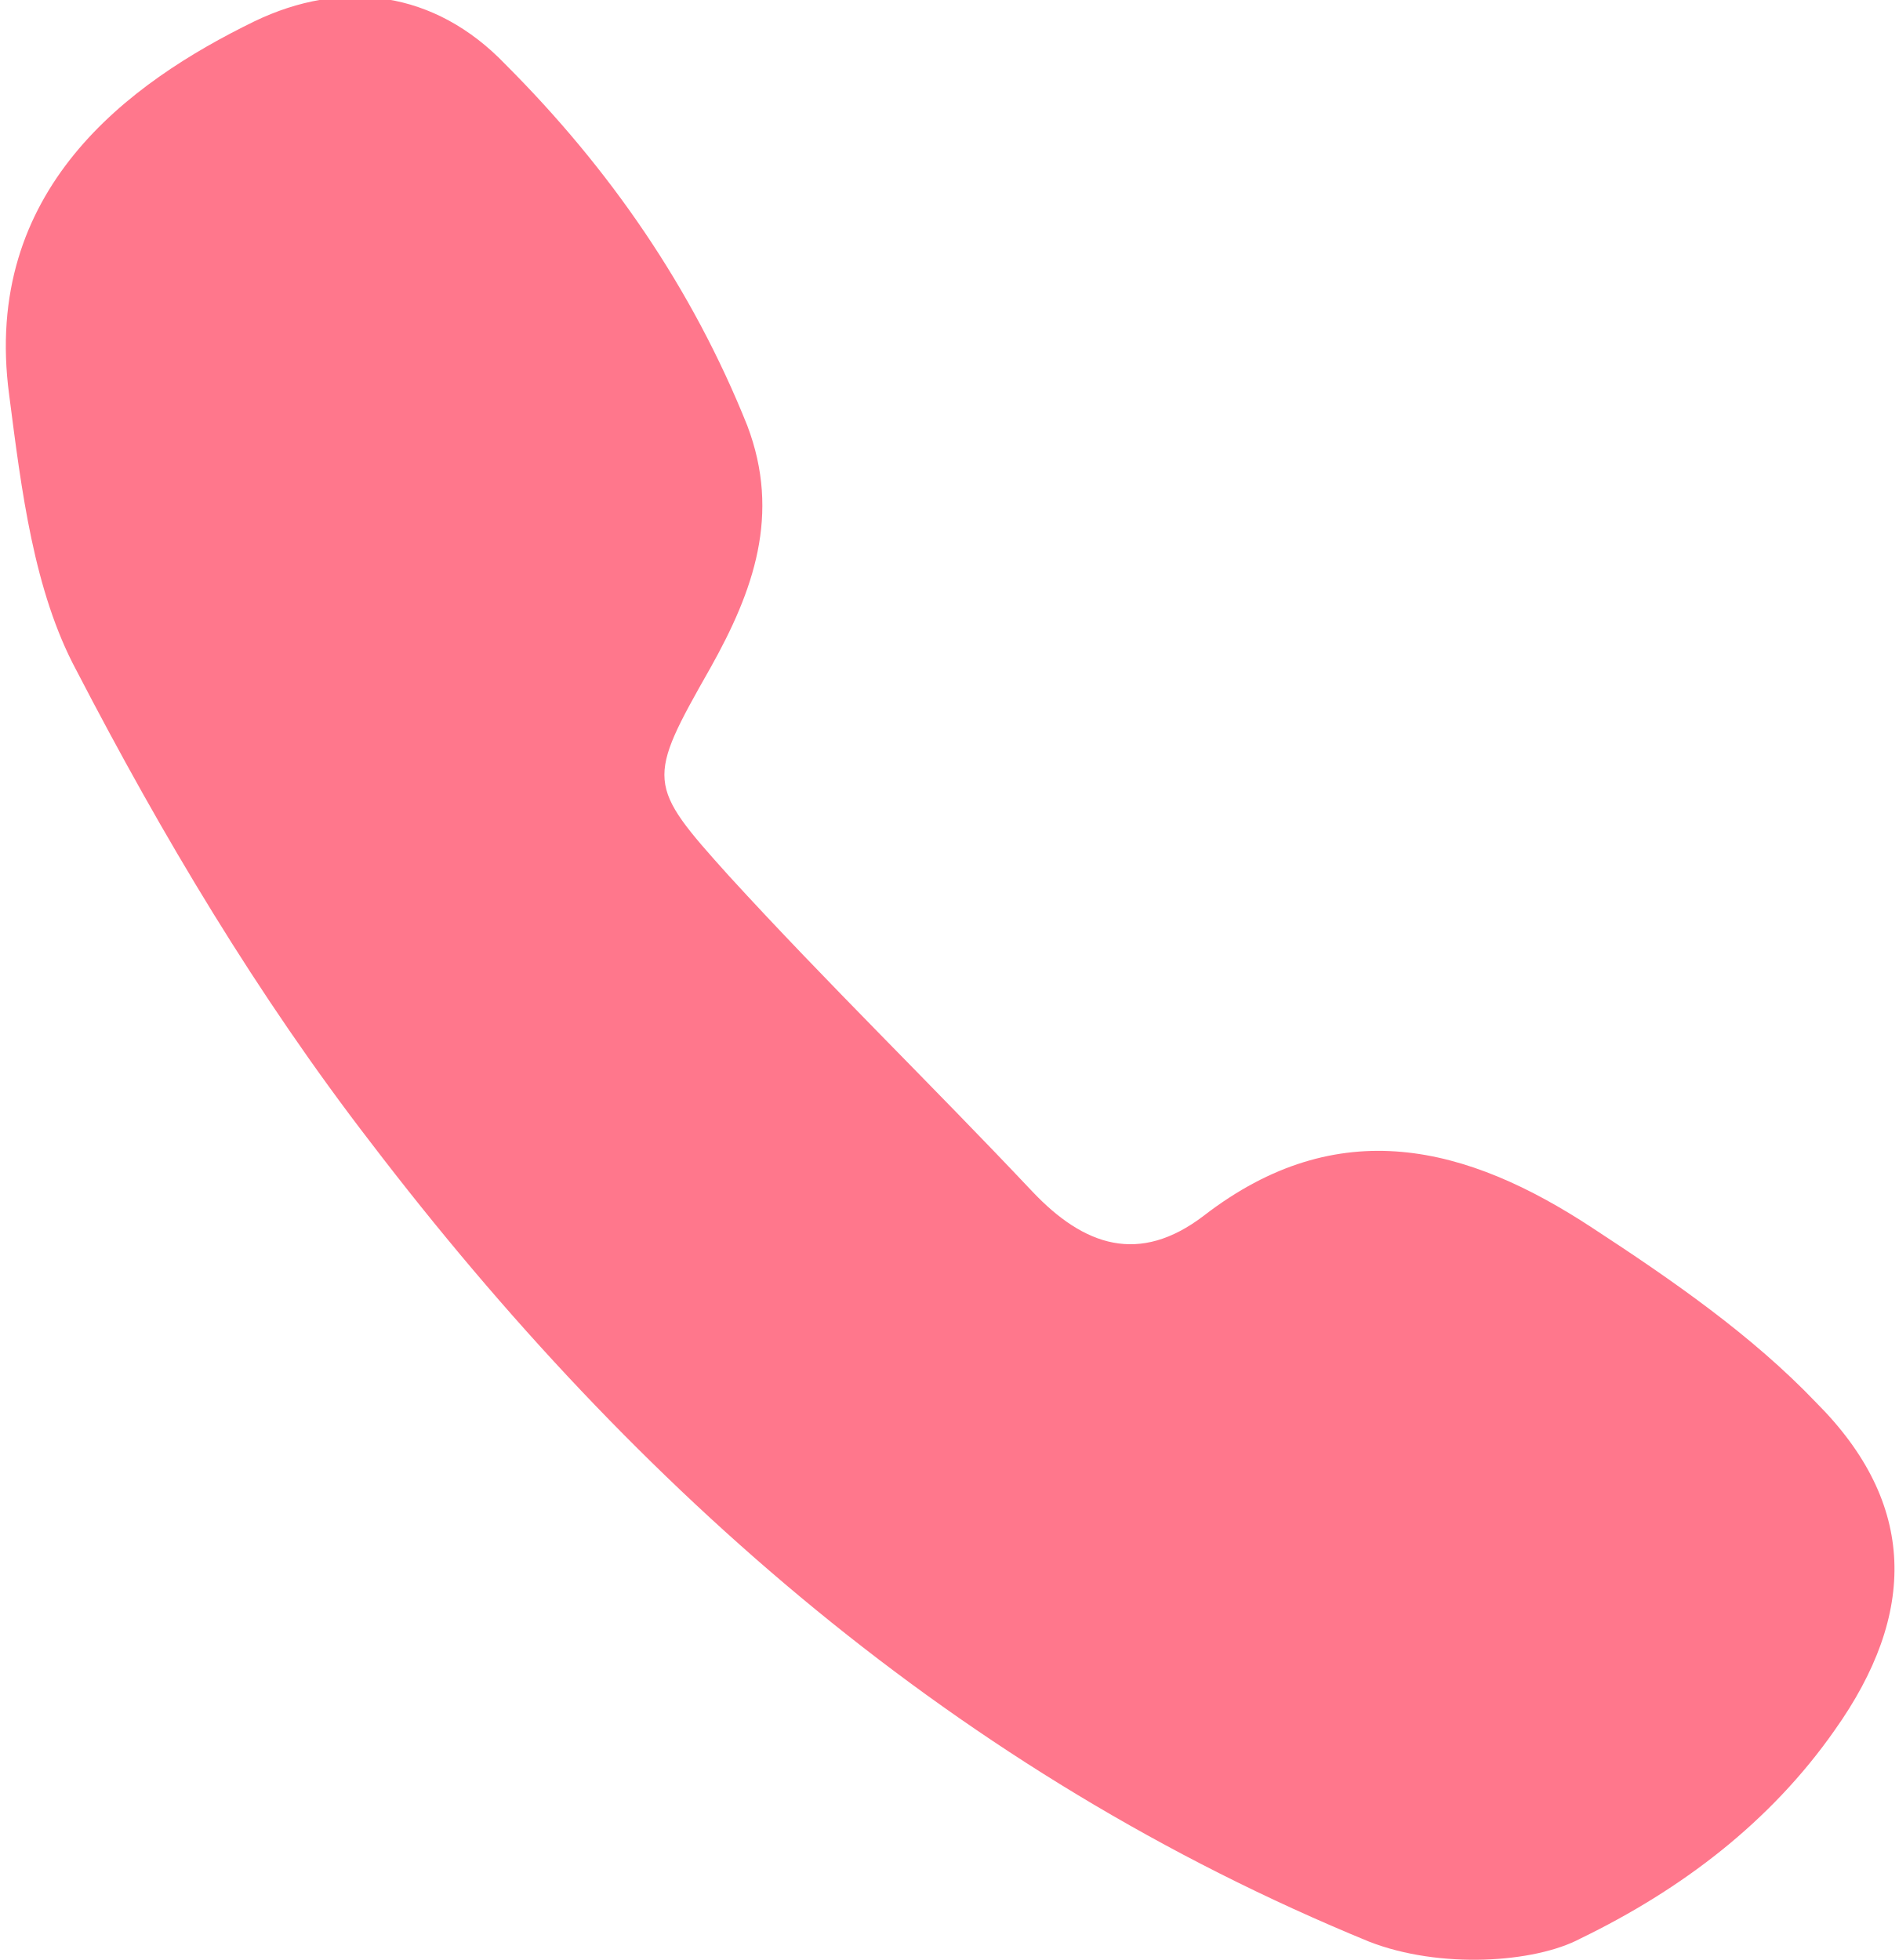
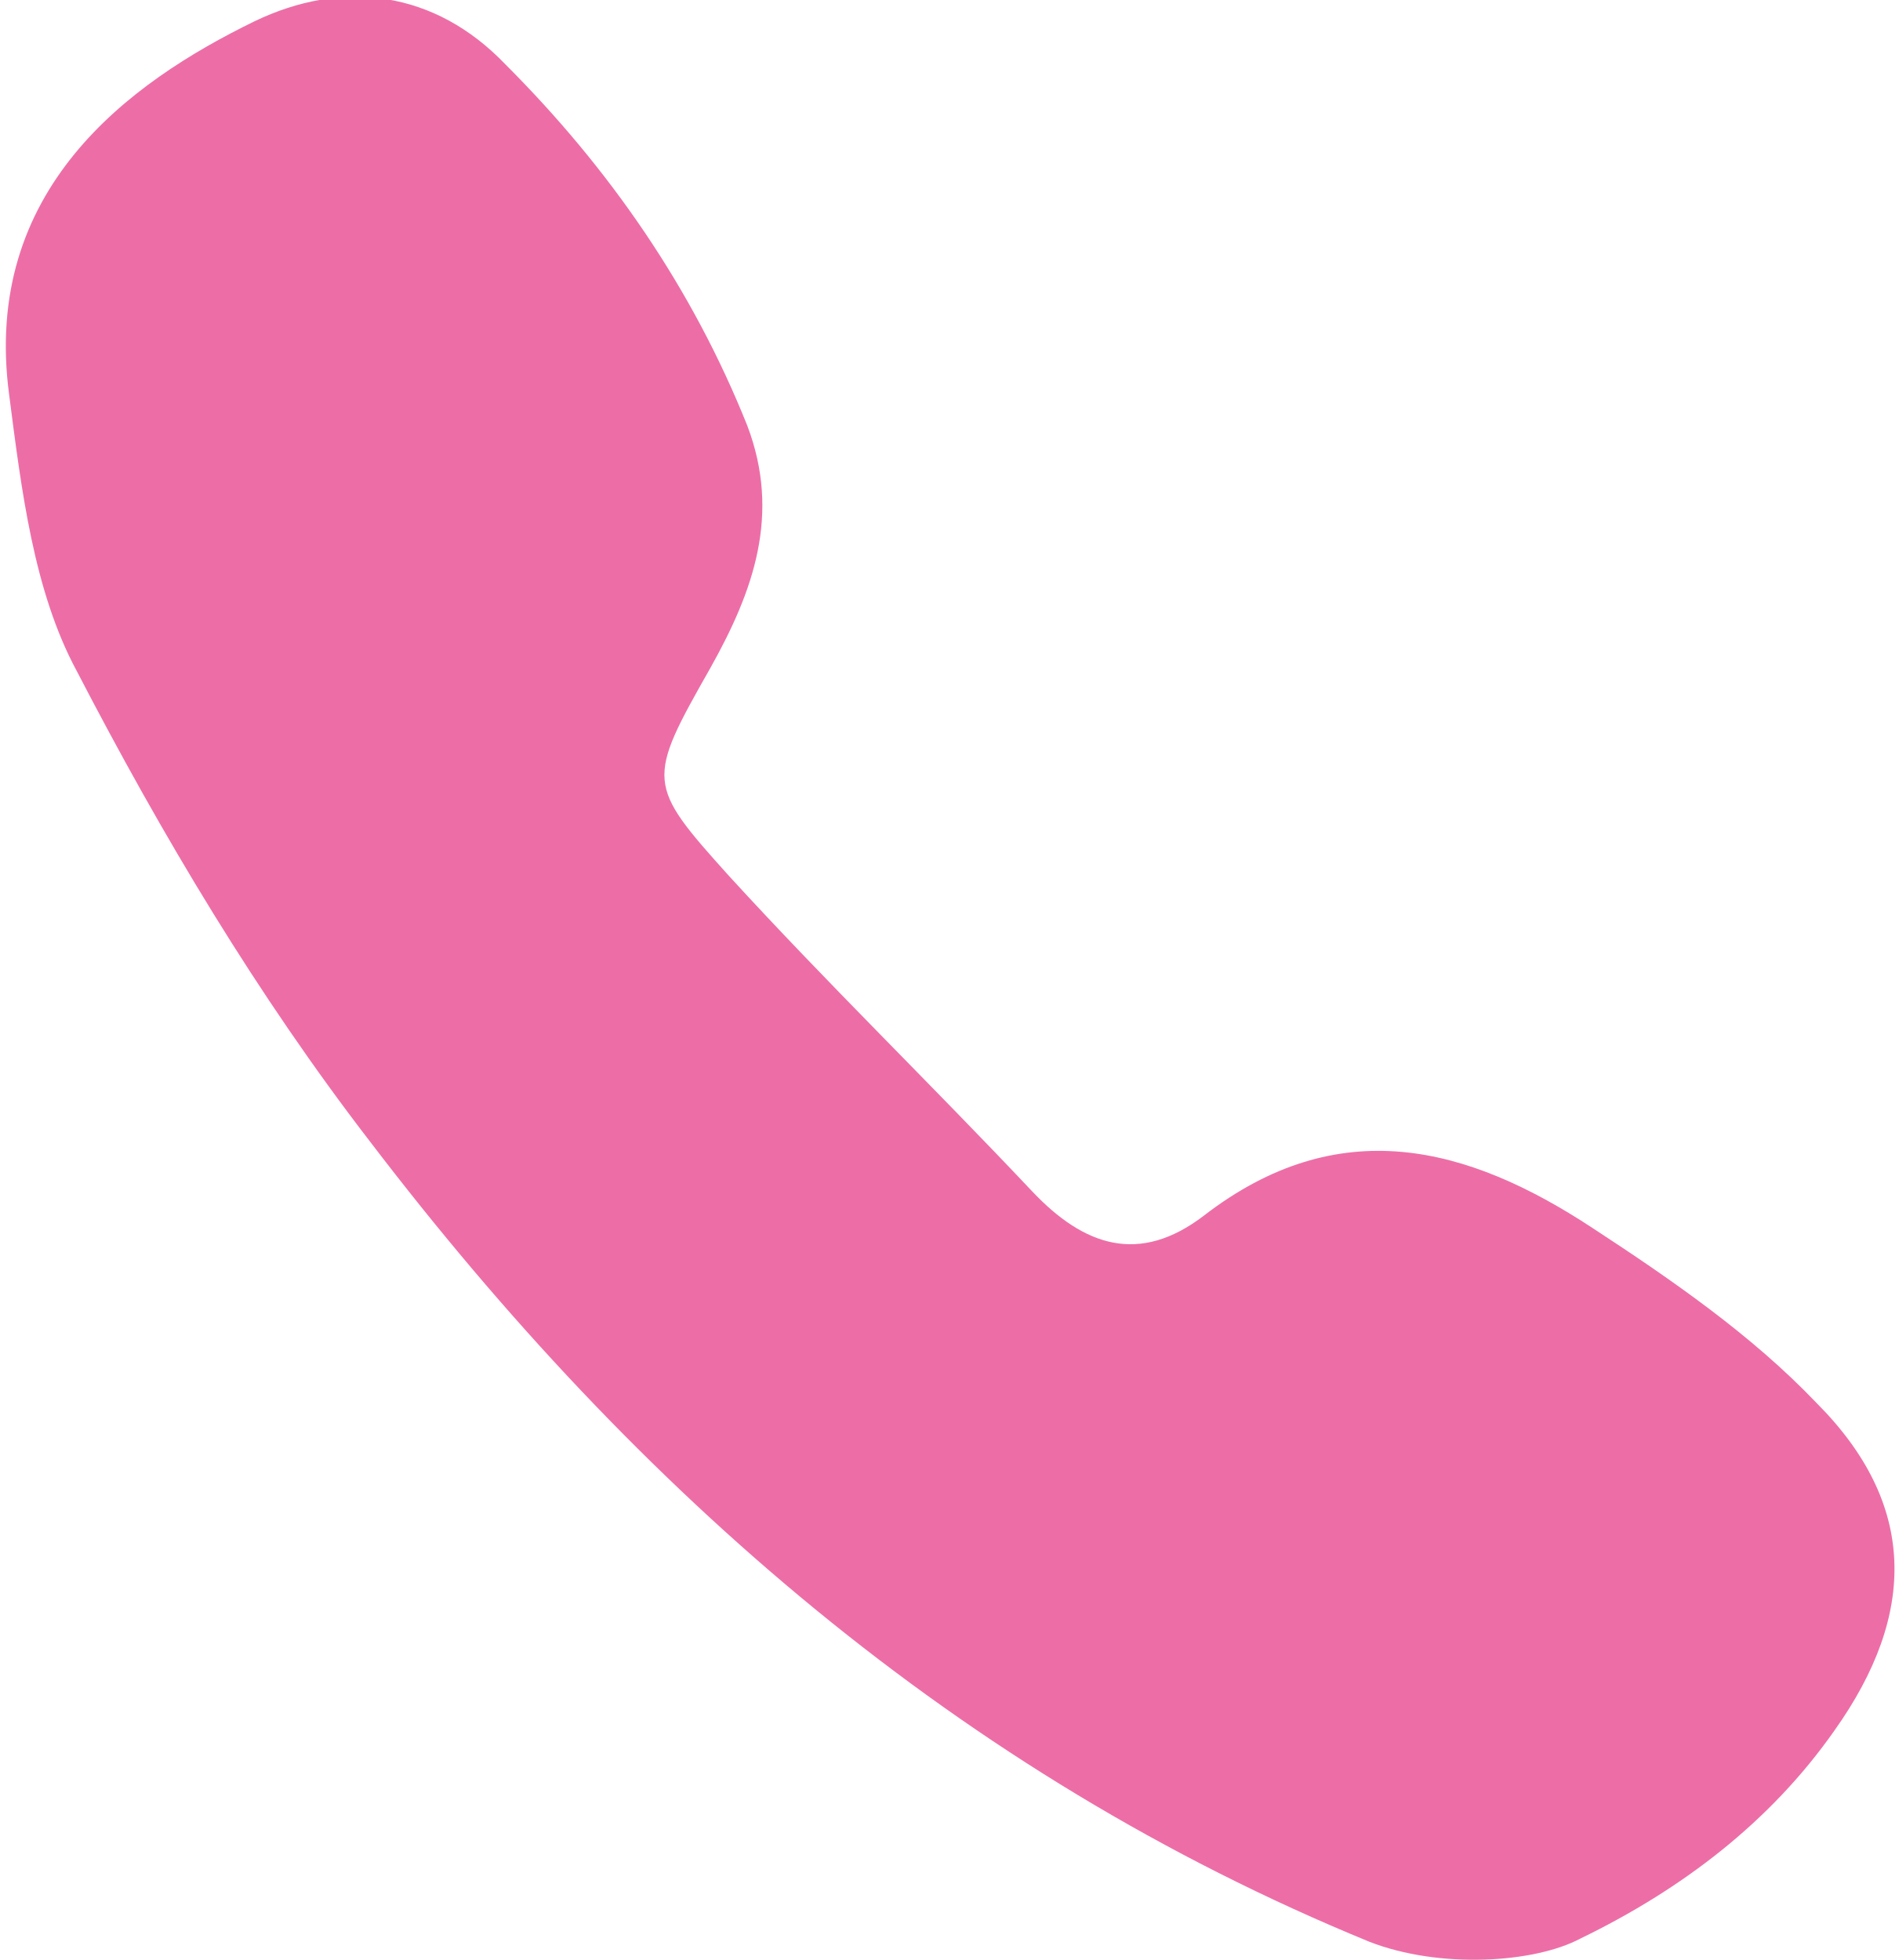
<svg xmlns="http://www.w3.org/2000/svg" version="1.1" id="Layer_1" x="0px" y="0px" viewBox="0 0 62 64" style="enable-background:new 0 0 62 64;" xml:space="preserve">
  <style type="text/css">
- 	.st0{fill:#FF778C;}
+ 	.st0{fill:#ED6EA7;}
</style>
  <g id="_x36_zRX5F_2_">
    <g>
      <path class="st0" d="M44.7,63.4c-13.4-5.5-23.9-14.7-32.6-26.1c-3.7-4.8-6.8-10-9.6-15.4c-1.4-2.6-1.8-5.9-2.2-9    c-0.9-6.7,3.9-10.2,8-12.2c2.9-1.4,5.9-1,8.2,1.4c3.4,3.4,6.1,7.3,7.9,11.8c1.1,2.9,0.2,5.4-1.2,7.9c-2.1,3.7-2.1,3.8,0.6,6.8    c3.2,3.5,6.6,6.8,9.9,10.3c1.7,1.8,3.5,2.4,5.6,0.8c4.4-3.4,8.6-2.3,12.7,0.4c2.6,1.7,5.2,3.5,7.3,5.7c3.3,3.3,3.3,6.9,0.6,10.7    c-2.1,3-5,5.2-8.3,6.8C50.1,64.1,47,64.3,44.7,63.4z" />
    </g>
  </g>
</svg>
